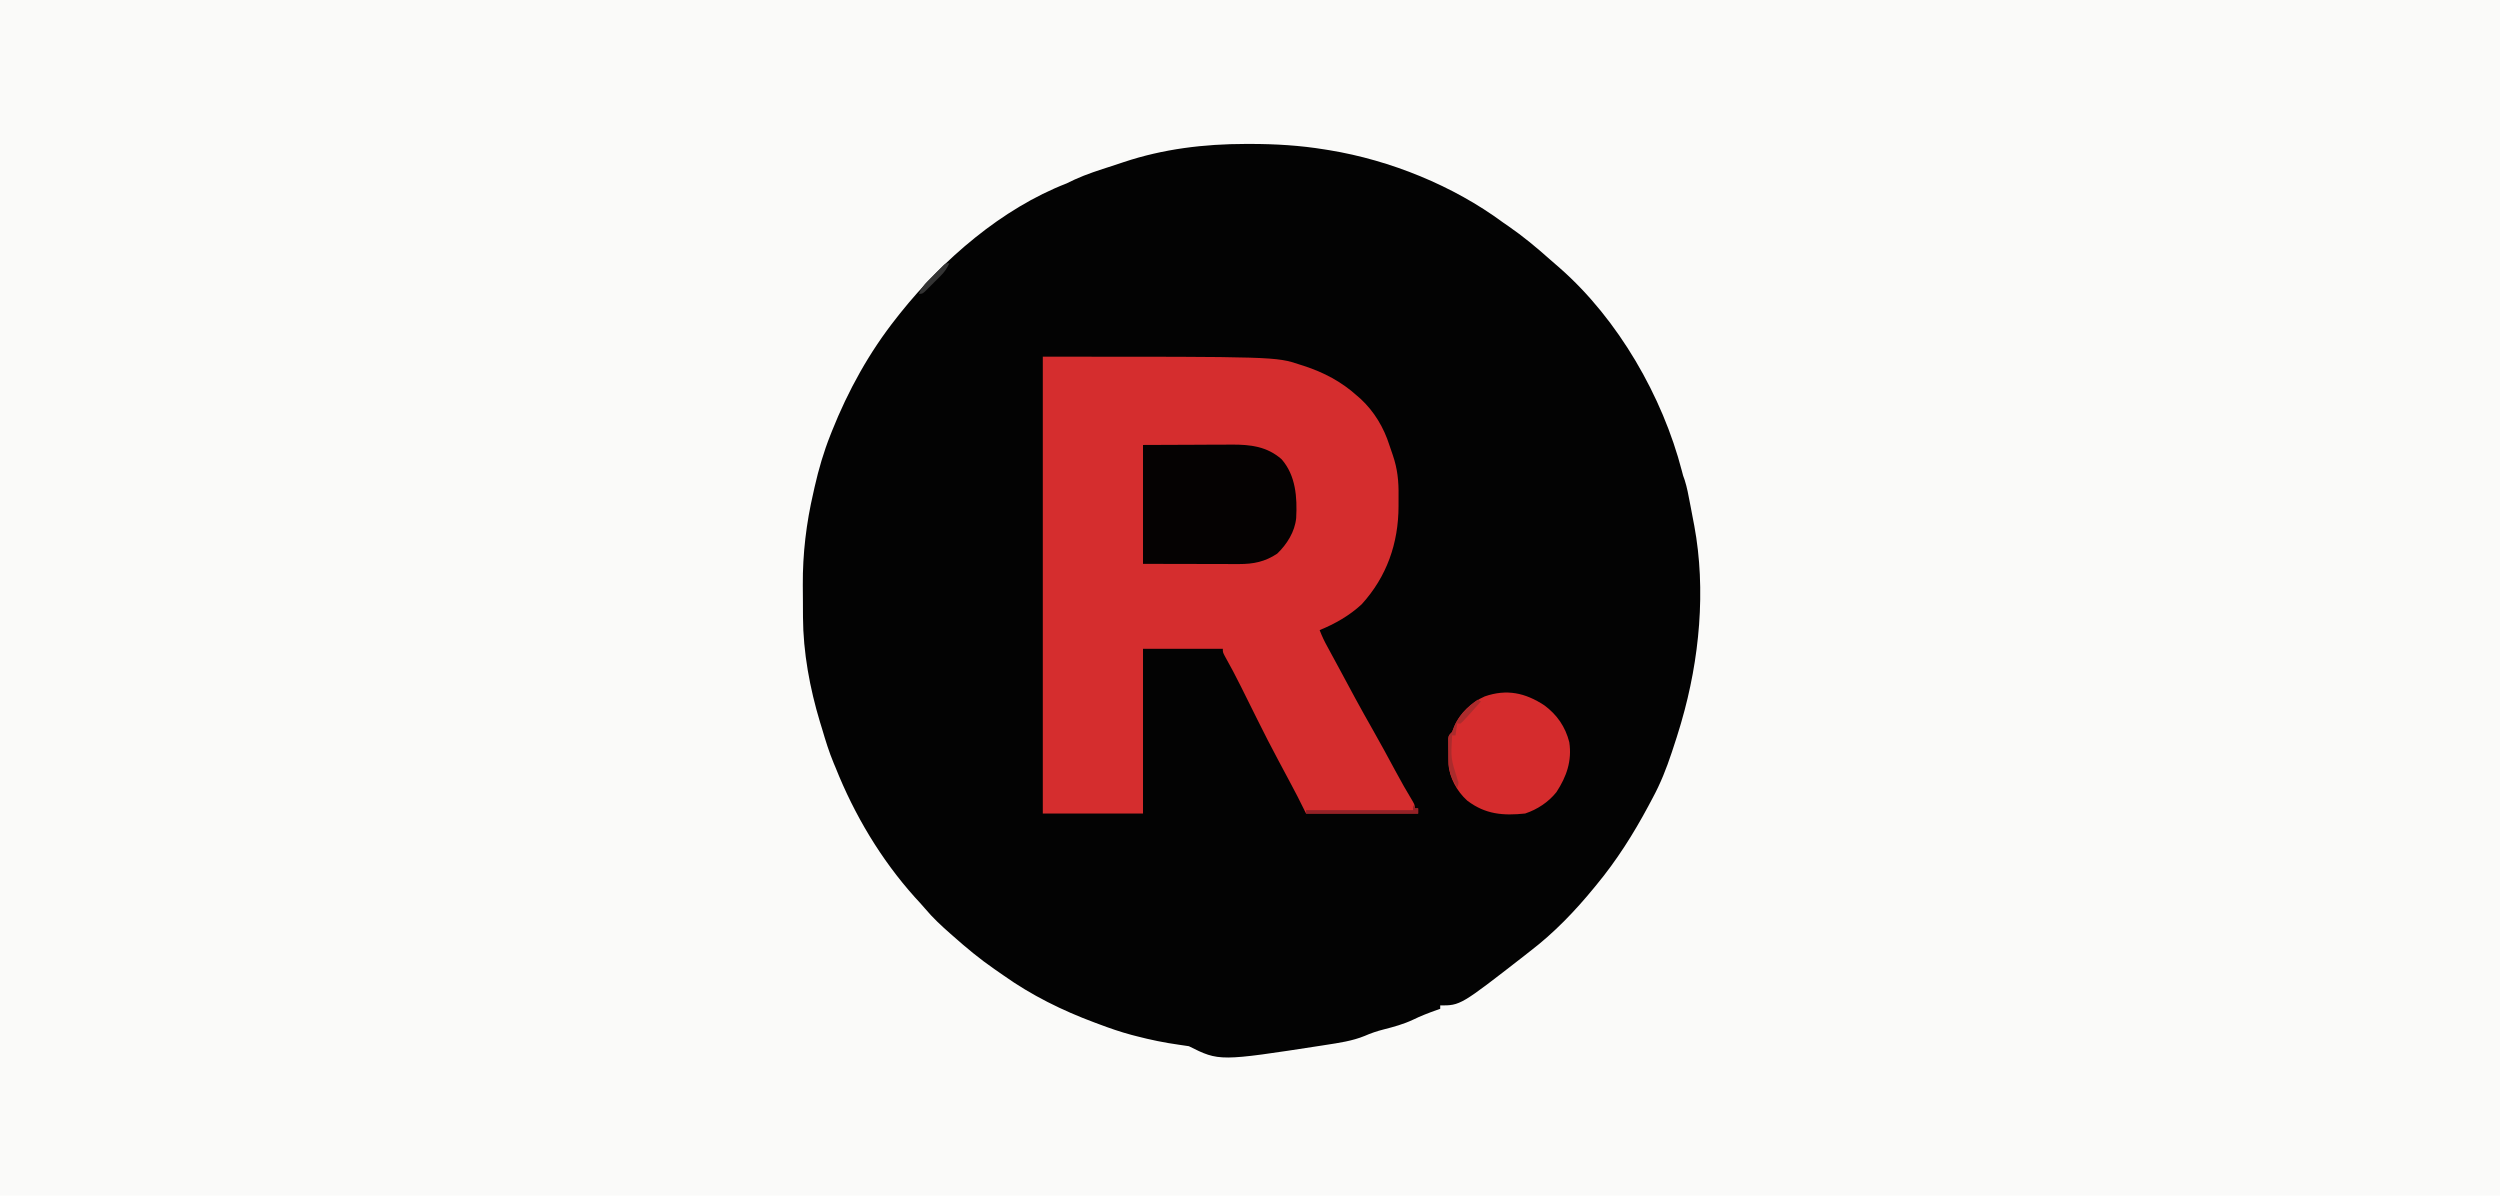
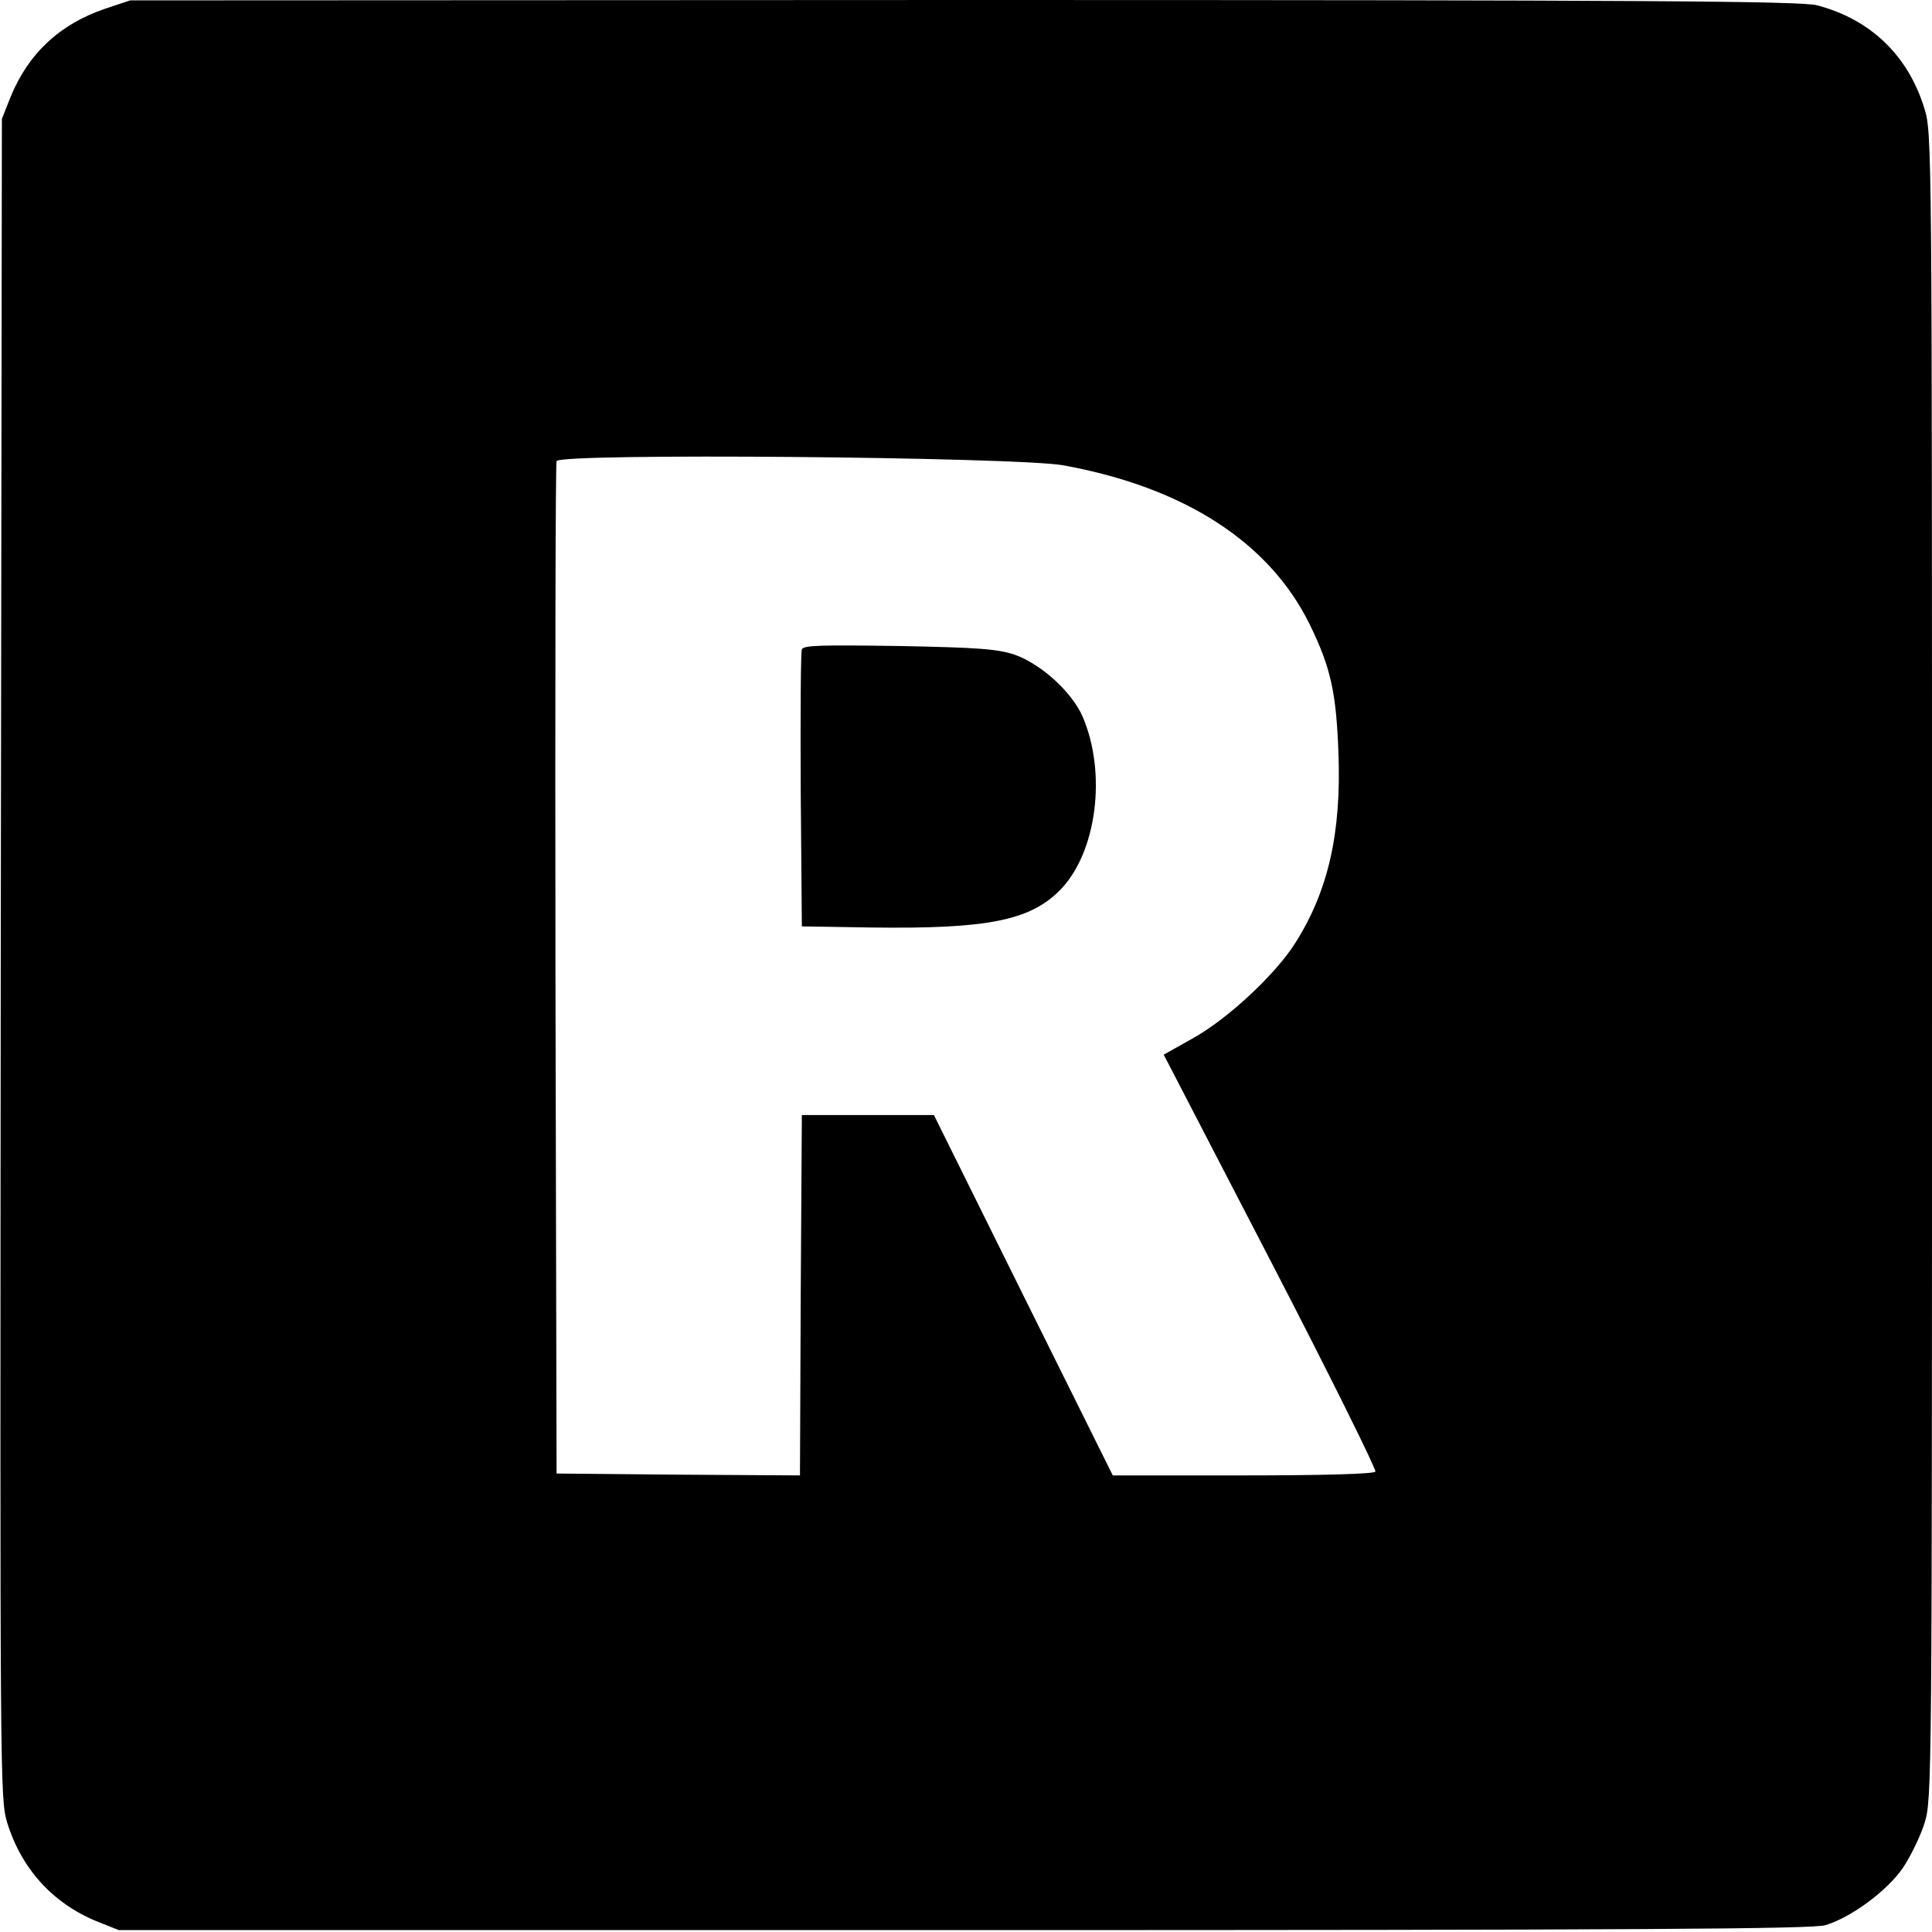
- <svg xmlns="http://www.w3.org/2000/svg" version="1.1" width="1472" height="704">
-   <path d="M0 0 C485.76 0 971.52 0 1472 0 C1472 232.32 1472 464.64 1472 704 C986.24 704 500.48 704 0 704 C0 471.68 0 239.36 0 0 Z " fill="#FAFAF9" transform="translate(0,0)" />
-   <path d="M0 0 C0.863 -0.001 1.726 -0.002 2.616 -0.003 C17.433 0.009 31.853 0.854 46.5 3.25 C47.375 3.389 48.251 3.528 49.152 3.672 C85.16 9.591 122.115 24.549 151.5 46.25 C153.076 47.337 153.076 47.337 154.684 48.445 C163.259 54.364 171.12 60.899 178.896 67.826 C180.955 69.654 183.04 71.451 185.125 73.25 C219.304 103.33 245.427 148.689 256.781 192.516 C257.466 195.273 257.466 195.273 258.469 197.984 C259.846 202.347 260.658 206.758 261.5 211.25 C261.755 212.564 261.755 212.564 262.016 213.905 C262.543 216.622 263.054 219.342 263.562 222.062 C263.736 222.958 263.909 223.853 264.088 224.775 C271.106 262.554 267.18 303.59 256.5 340.25 C256.299 340.944 256.098 341.638 255.891 342.353 C254.522 347.018 253.04 351.639 251.5 356.25 C251.267 356.958 251.033 357.666 250.793 358.395 C247.69 367.751 244.217 376.568 239.5 385.25 C238.687 386.779 237.875 388.307 237.062 389.836 C228.209 406.348 218.449 421.806 206.5 436.25 C206.04 436.813 205.581 437.375 205.107 437.955 C193.901 451.628 181.576 464.511 167.5 475.25 C166.336 476.166 165.172 477.083 164.008 478 C126.414 507.25 126.414 507.25 114.5 507.25 C114.5 507.91 114.5 508.57 114.5 509.25 C113.834 509.481 113.167 509.711 112.48 509.949 C107.669 511.652 103.021 513.438 98.438 515.688 C92.872 518.294 87.158 519.869 81.22 521.375 C77.315 522.384 73.716 523.561 70.027 525.199 C62.689 528.199 54.914 529.29 47.125 530.5 C46.293 530.632 45.461 530.763 44.604 530.899 C-15.615 540.193 -15.615 540.193 -33.5 531.25 C-35.42 530.956 -37.34 530.666 -39.264 530.401 C-47.818 529.207 -56.143 527.495 -64.5 525.312 C-65.43 525.072 -66.359 524.831 -67.317 524.583 C-73.858 522.831 -80.17 520.647 -86.5 518.25 C-87.282 517.961 -88.064 517.673 -88.869 517.375 C-107.933 510.292 -126.207 501.273 -142.797 489.459 C-144.529 488.229 -146.278 487.027 -148.031 485.828 C-156.684 479.853 -164.642 473.227 -172.5 466.25 C-173.276 465.568 -173.276 465.568 -174.068 464.873 C-179.304 460.274 -184.284 455.631 -188.77 450.293 C-190.722 447.988 -192.764 445.782 -194.812 443.562 C-214.811 421.274 -230.435 395.024 -241.5 367.25 C-242.045 365.958 -242.045 365.958 -242.602 364.641 C-245.379 357.982 -247.474 351.169 -249.5 344.25 C-249.896 342.967 -250.291 341.685 -250.688 340.402 C-256.663 320.533 -260.609 299.425 -260.703 278.645 C-260.712 277.144 -260.712 277.144 -260.72 275.613 C-260.73 273.499 -260.736 271.385 -260.74 269.272 C-260.75 266.116 -260.781 262.962 -260.812 259.807 C-260.911 241.205 -258.775 223.301 -254.562 205.188 C-254.323 204.108 -254.084 203.028 -253.838 201.916 C-251.468 191.468 -248.475 181.205 -244.5 171.25 C-244.229 170.562 -243.958 169.874 -243.679 169.166 C-234.116 145.164 -221.602 122.51 -205.5 102.25 C-204.796 101.354 -204.092 100.458 -203.367 99.535 C-178.088 67.959 -143.644 38.066 -105.5 23.25 C-103.935 22.504 -102.373 21.754 -100.812 21 C-93.659 17.719 -86.209 15.376 -78.727 12.972 C-76.431 12.228 -74.143 11.461 -71.855 10.691 C-48.548 2.919 -24.46 0.02 0 0 Z " fill="#030303" transform="translate(733.5,84.75)" />
-   <path d="M0 0 C137.238 0 137.238 0 151.375 4.688 C152.195 4.948 153.016 5.209 153.861 5.477 C165.573 9.338 175.796 14.697 185 23 C185.696 23.603 186.392 24.207 187.109 24.828 C195.072 32.174 200.797 41.747 204.057 52.052 C204.676 53.988 205.333 55.912 206.031 57.821 C208.834 65.892 209.597 73.4 209.467 81.884 C209.438 83.933 209.446 85.98 209.459 88.029 C209.426 109.877 202.531 129.545 187.812 145.75 C180.765 152.352 171.907 157.41 163 161 C164.328 164.493 165.865 167.721 167.684 170.984 C169.959 175.103 172.202 179.236 174.41 183.391 C180.868 195.523 187.401 207.592 194.212 219.531 C198.769 227.538 203.157 235.631 207.519 243.746 C210.85 249.928 214.272 256.024 217.926 262.023 C219 264 219 264 219 266 C219.66 266 220.32 266 221 266 C221 266.99 221 267.98 221 269 C199.22 269 177.44 269 155 269 C153.35 265.7 151.7 262.4 150 259 C148.572 256.265 147.138 253.535 145.688 250.812 C145.302 250.086 144.917 249.36 144.52 248.612 C142.663 245.114 140.798 241.62 138.922 238.133 C134.548 229.996 130.349 221.788 126.246 213.512 C123.628 208.234 121.003 202.96 118.375 197.688 C117.837 196.602 117.298 195.517 116.743 194.399 C113.669 188.23 110.481 182.156 107.088 176.156 C106 174 106 174 106 172 C90.49 172 74.98 172 59 172 C59 204.01 59 236.02 59 269 C39.53 269 20.06 269 0 269 C0 180.23 0 91.46 0 0 Z " fill="#D52D2E" transform="translate(614,210)" />
-   <path d="M0 0 C10.23 -0.041 20.46 -0.083 31 -0.125 C35.824 -0.152 35.824 -0.152 40.746 -0.18 C43.31 -0.186 45.874 -0.191 48.438 -0.195 C49.757 -0.206 51.076 -0.216 52.436 -0.226 C63.375 -0.228 72.937 0.854 81.551 8.359 C89.978 17.9 90.849 30.947 90.191 43.026 C89.41 51.095 84.756 58.463 79 64 C71.837 68.756 65.066 70.131 56.536 70.114 C54.618 70.113 54.618 70.113 52.662 70.113 C51.319 70.108 49.976 70.103 48.633 70.098 C47.4 70.097 46.168 70.096 44.898 70.095 C40.307 70.089 35.716 70.075 31.125 70.062 C20.854 70.042 10.582 70.021 0 70 C0 46.9 0 23.8 0 0 Z " fill="#050202" transform="translate(673,262)" />
-   <path d="M0 0 C7.52 5.551 12.426 12.649 14.75 21.75 C16.39 32.736 13.164 42.016 7.145 51.199 C2.409 57.104 -4.082 61.361 -11.25 63.75 C-24.224 65.114 -34.74 64.251 -45.352 56.145 C-51.329 50.79 -55.852 42.68 -56.395 34.583 C-56.42 32.097 -56.436 29.611 -56.438 27.125 C-56.45 26.254 -56.462 25.382 -56.475 24.484 C-56.477 23.652 -56.478 22.819 -56.48 21.961 C-56.485 21.201 -56.489 20.441 -56.493 19.658 C-56.25 17.75 -56.25 17.75 -54.25 15.75 C-53.662 14.203 -53.662 14.203 -53.062 12.625 C-49.781 4.709 -42.82 -1.843 -35.008 -5.219 C-22.044 -9.692 -11.223 -7.32 0 0 Z " fill="#D52C2D" transform="translate(909.25,415.25)" />
-   <path d="M0 0 C0.495 0.99 0.495 0.99 1 2 C1.66 2 2.32 2 3 2 C3 2.99 3 3.98 3 5 C-18.78 5 -40.56 5 -63 5 C-63 4.34 -63 3.68 -63 3 C-42.21 3 -21.42 3 0 3 C0 2.01 0 1.02 0 0 Z " fill="#942127" transform="translate(832,474)" />
-   <path d="M0 0 C0.66 0.33 1.32 0.66 2 1 C0.564 2.605 -0.874 4.209 -2.312 5.812 C-3.113 6.706 -3.914 7.599 -4.738 8.52 C-8.644 12.803 -8.644 12.803 -10 14 C-10.66 14 -11.32 14 -12 14 C-12.33 16.31 -12.66 18.62 -13 21 C-13.66 21 -14.32 21 -15 21 C-15.767 34.48 -15.767 34.48 -11.777 47.152 C-11 49 -11 49 -12 52 C-12.651 50.753 -13.296 49.502 -13.938 48.25 C-14.297 47.554 -14.657 46.858 -15.027 46.141 C-17.373 40.979 -17.183 35.947 -17.188 30.375 C-17.2 29.504 -17.212 28.632 -17.225 27.734 C-17.227 26.902 -17.228 26.069 -17.23 25.211 C-17.235 24.451 -17.239 23.691 -17.243 22.908 C-17 21 -17 21 -15 19 C-14.412 17.453 -14.412 17.453 -13.812 15.875 C-11.101 9.282 -5.686 4.135 0 0 Z " fill="#AB2B2C" transform="translate(870,412)" />
-   <path d="M0 0 C-1.351 3.01 -2.863 5.12 -5.188 7.453 C-5.804 8.072 -6.42 8.691 -7.055 9.328 C-8.018 10.279 -8.018 10.279 -9 11.25 C-9.642 11.9 -10.284 12.549 -10.945 13.219 C-11.87 14.139 -11.87 14.139 -12.812 15.078 C-13.376 15.639 -13.939 16.2 -14.52 16.778 C-16 18 -16 18 -18 18 C-16.649 14.99 -15.137 12.88 -12.812 10.547 C-12.196 9.928 -11.58 9.309 -10.945 8.672 C-10.303 8.038 -9.661 7.403 -9 6.75 C-8.358 6.1 -7.716 5.451 -7.055 4.781 C-6.439 4.168 -5.822 3.554 -5.188 2.922 C-4.624 2.361 -4.061 1.8 -3.48 1.222 C-2 0 -2 0 0 0 Z " fill="#343434" transform="translate(559,155)" />
+ <svg xmlns="http://www.w3.org/2000/svg" version="1.0" width="512pt" height="512pt" viewBox="0 0 512 512" preserveAspectRatio="xMidYMid meet">
+   <g transform="translate(0,512) scale(0.1,-0.1)" fill="#000000" stroke="none">
+     <path d="M279 5097 c-121 -41 -204 -119 -251 -234 l-23 -58 -3 -2225 c-2 -2190 -2 -2226 17 -2290 38 -123 121 -214 238 -262 l58 -23 2240 0 c1786 0 2249 3 2282 13 68 20 164 91 206 152 20 30 46 83 57 118 20 63 20 101 20 2272 0 2171 0 2209 -20 2272 -43 141 -143 237 -285 274 -41 11 -450 14 -2260 14 l-2210 -1 -66 -22z m2538 -1210 c321 -58 547 -204 654 -422 56 -115 70 -180 76 -340 8 -212 -27 -367 -115 -505 -52 -82 -176 -198 -268 -250 l-80 -45 284 -548 c156 -301 280 -552 277 -557 -4 -6 -134 -10 -351 -10 l-345 0 -237 477 -237 478 -175 0 -175 0 -3 -478 -2 -477 -323 2 -322 3 -3 1335 c-1 734 0 1341 3 1348 8 22 1216 11 1342 -11z" />
+     <path d="M2125 3399 c-3 -8 -4 -176 -3 -374 l3 -360 185 -3 c305 -4 419 18 499 99 97 98 125 309 60 460 -29 66 -110 139 -180 164 -45 15 -96 19 -306 23 -208 3 -254 2 -258 -9z" />
+   </g>
</svg>
